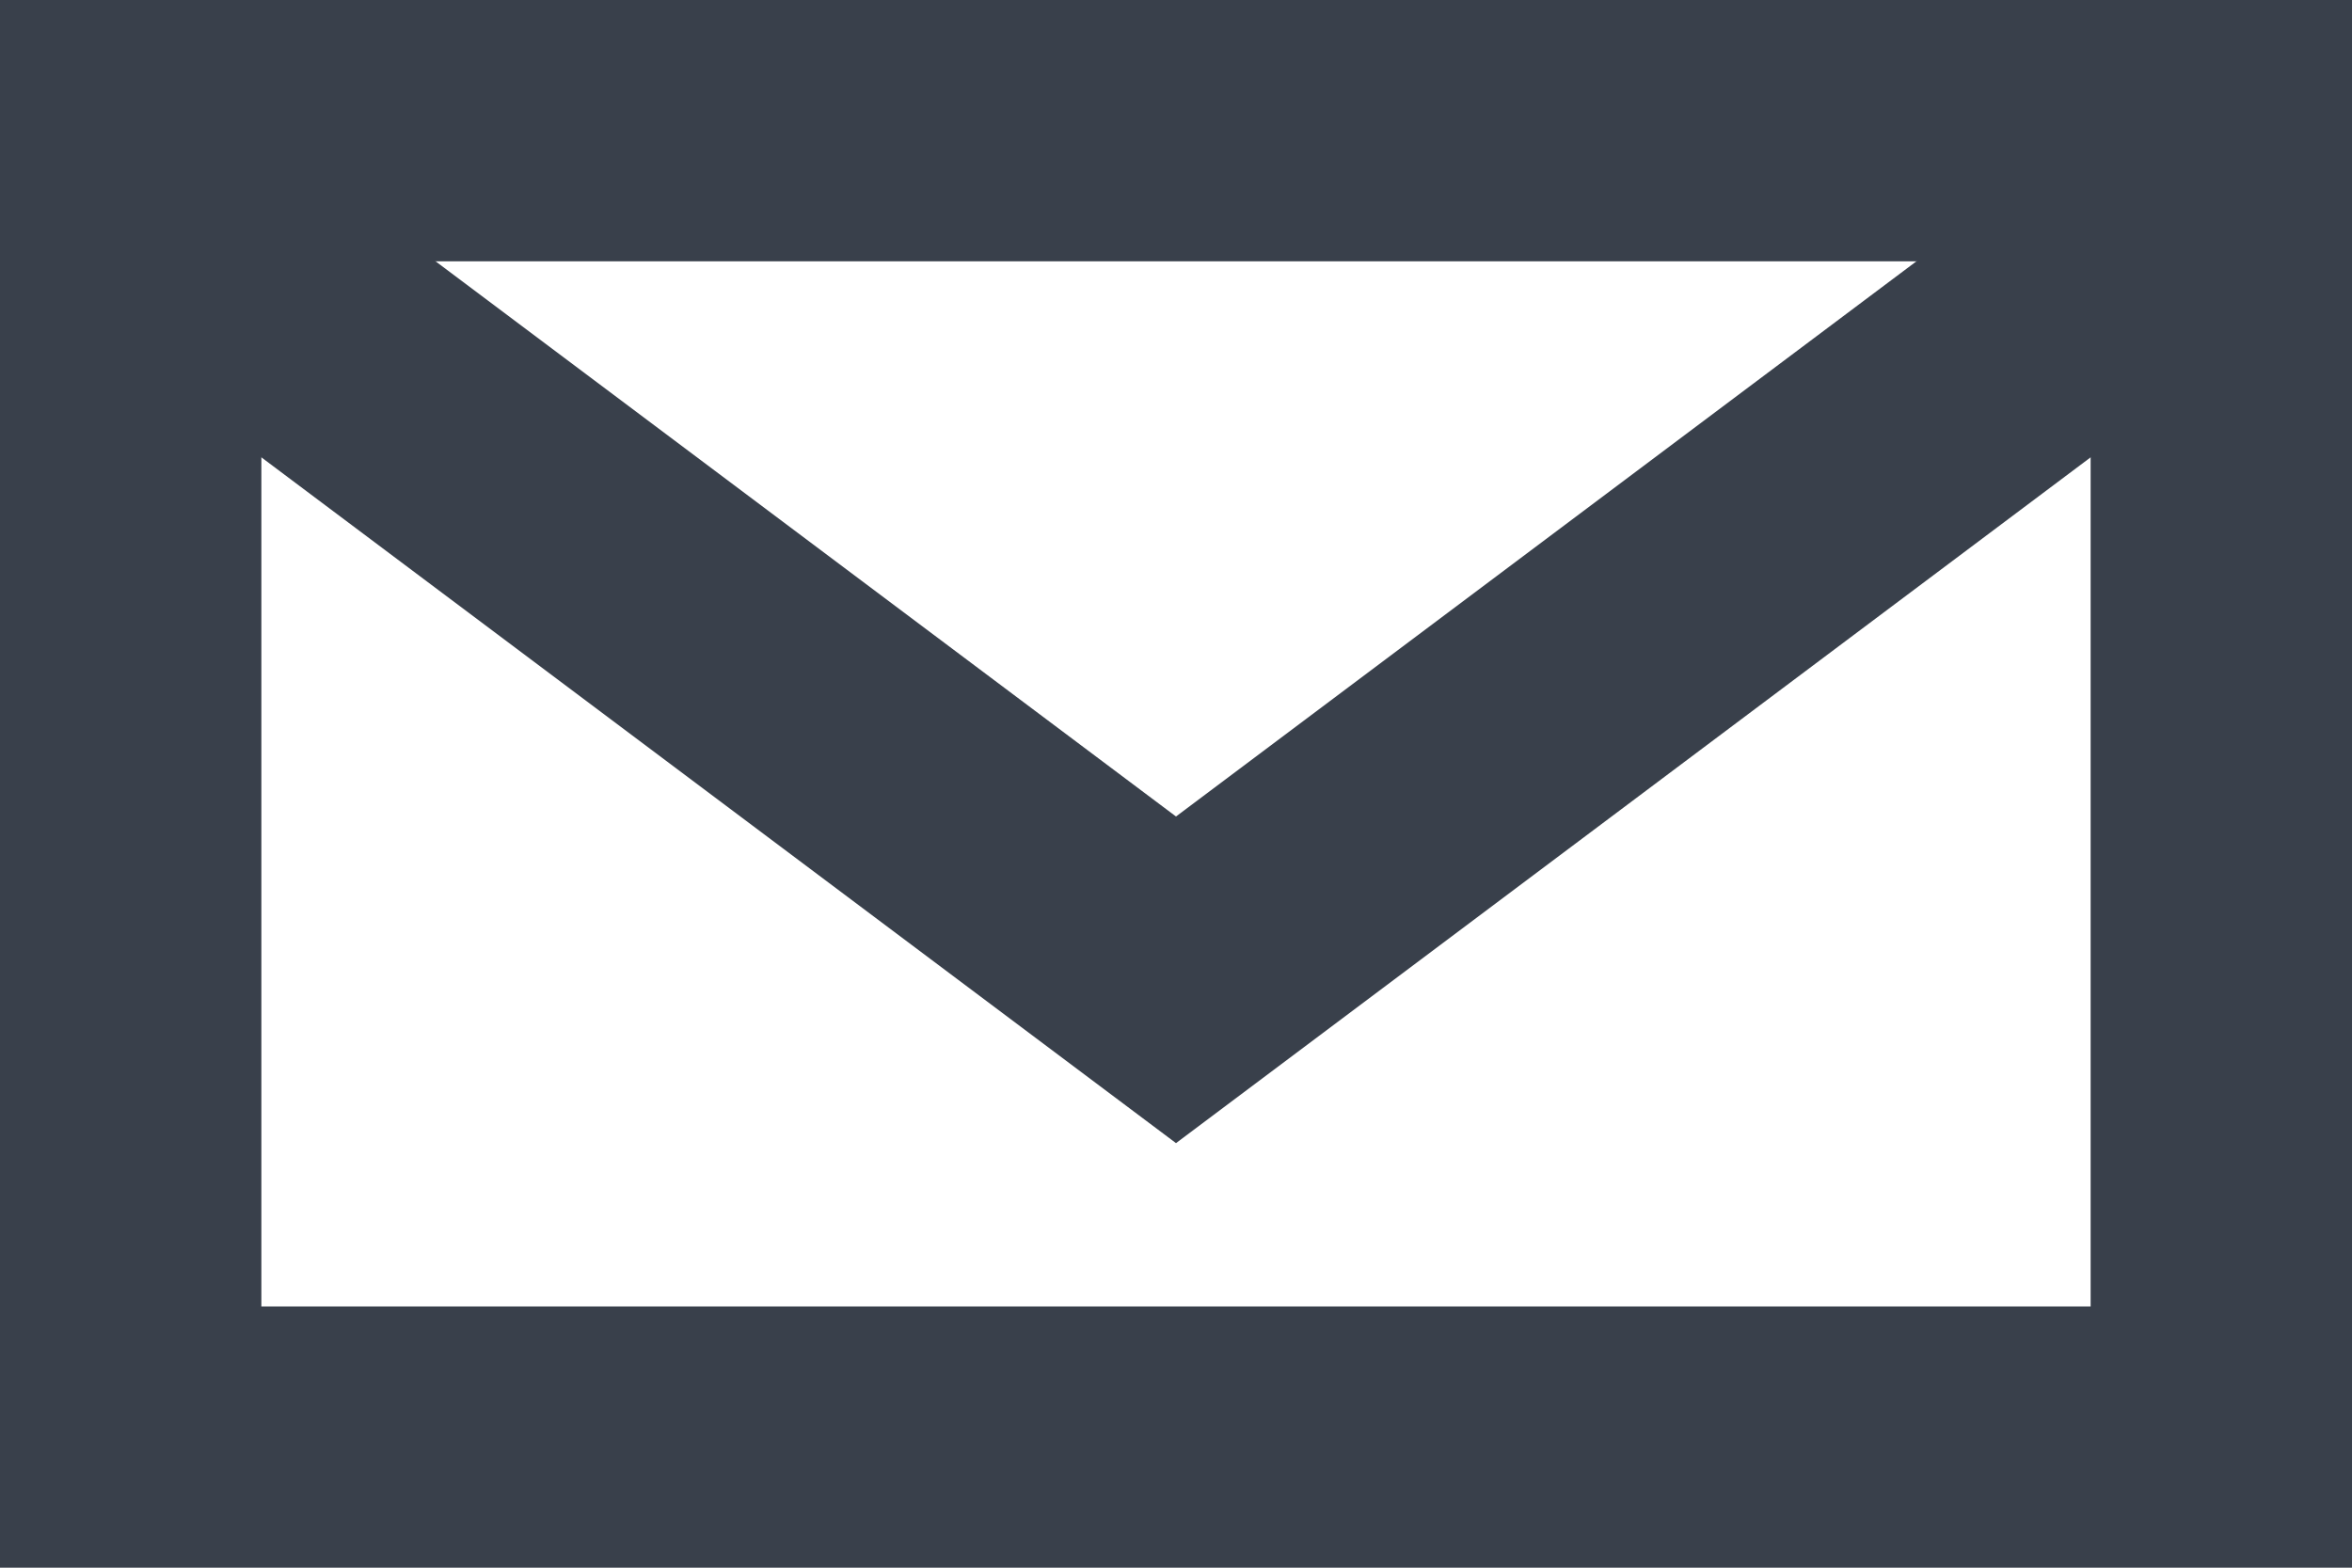
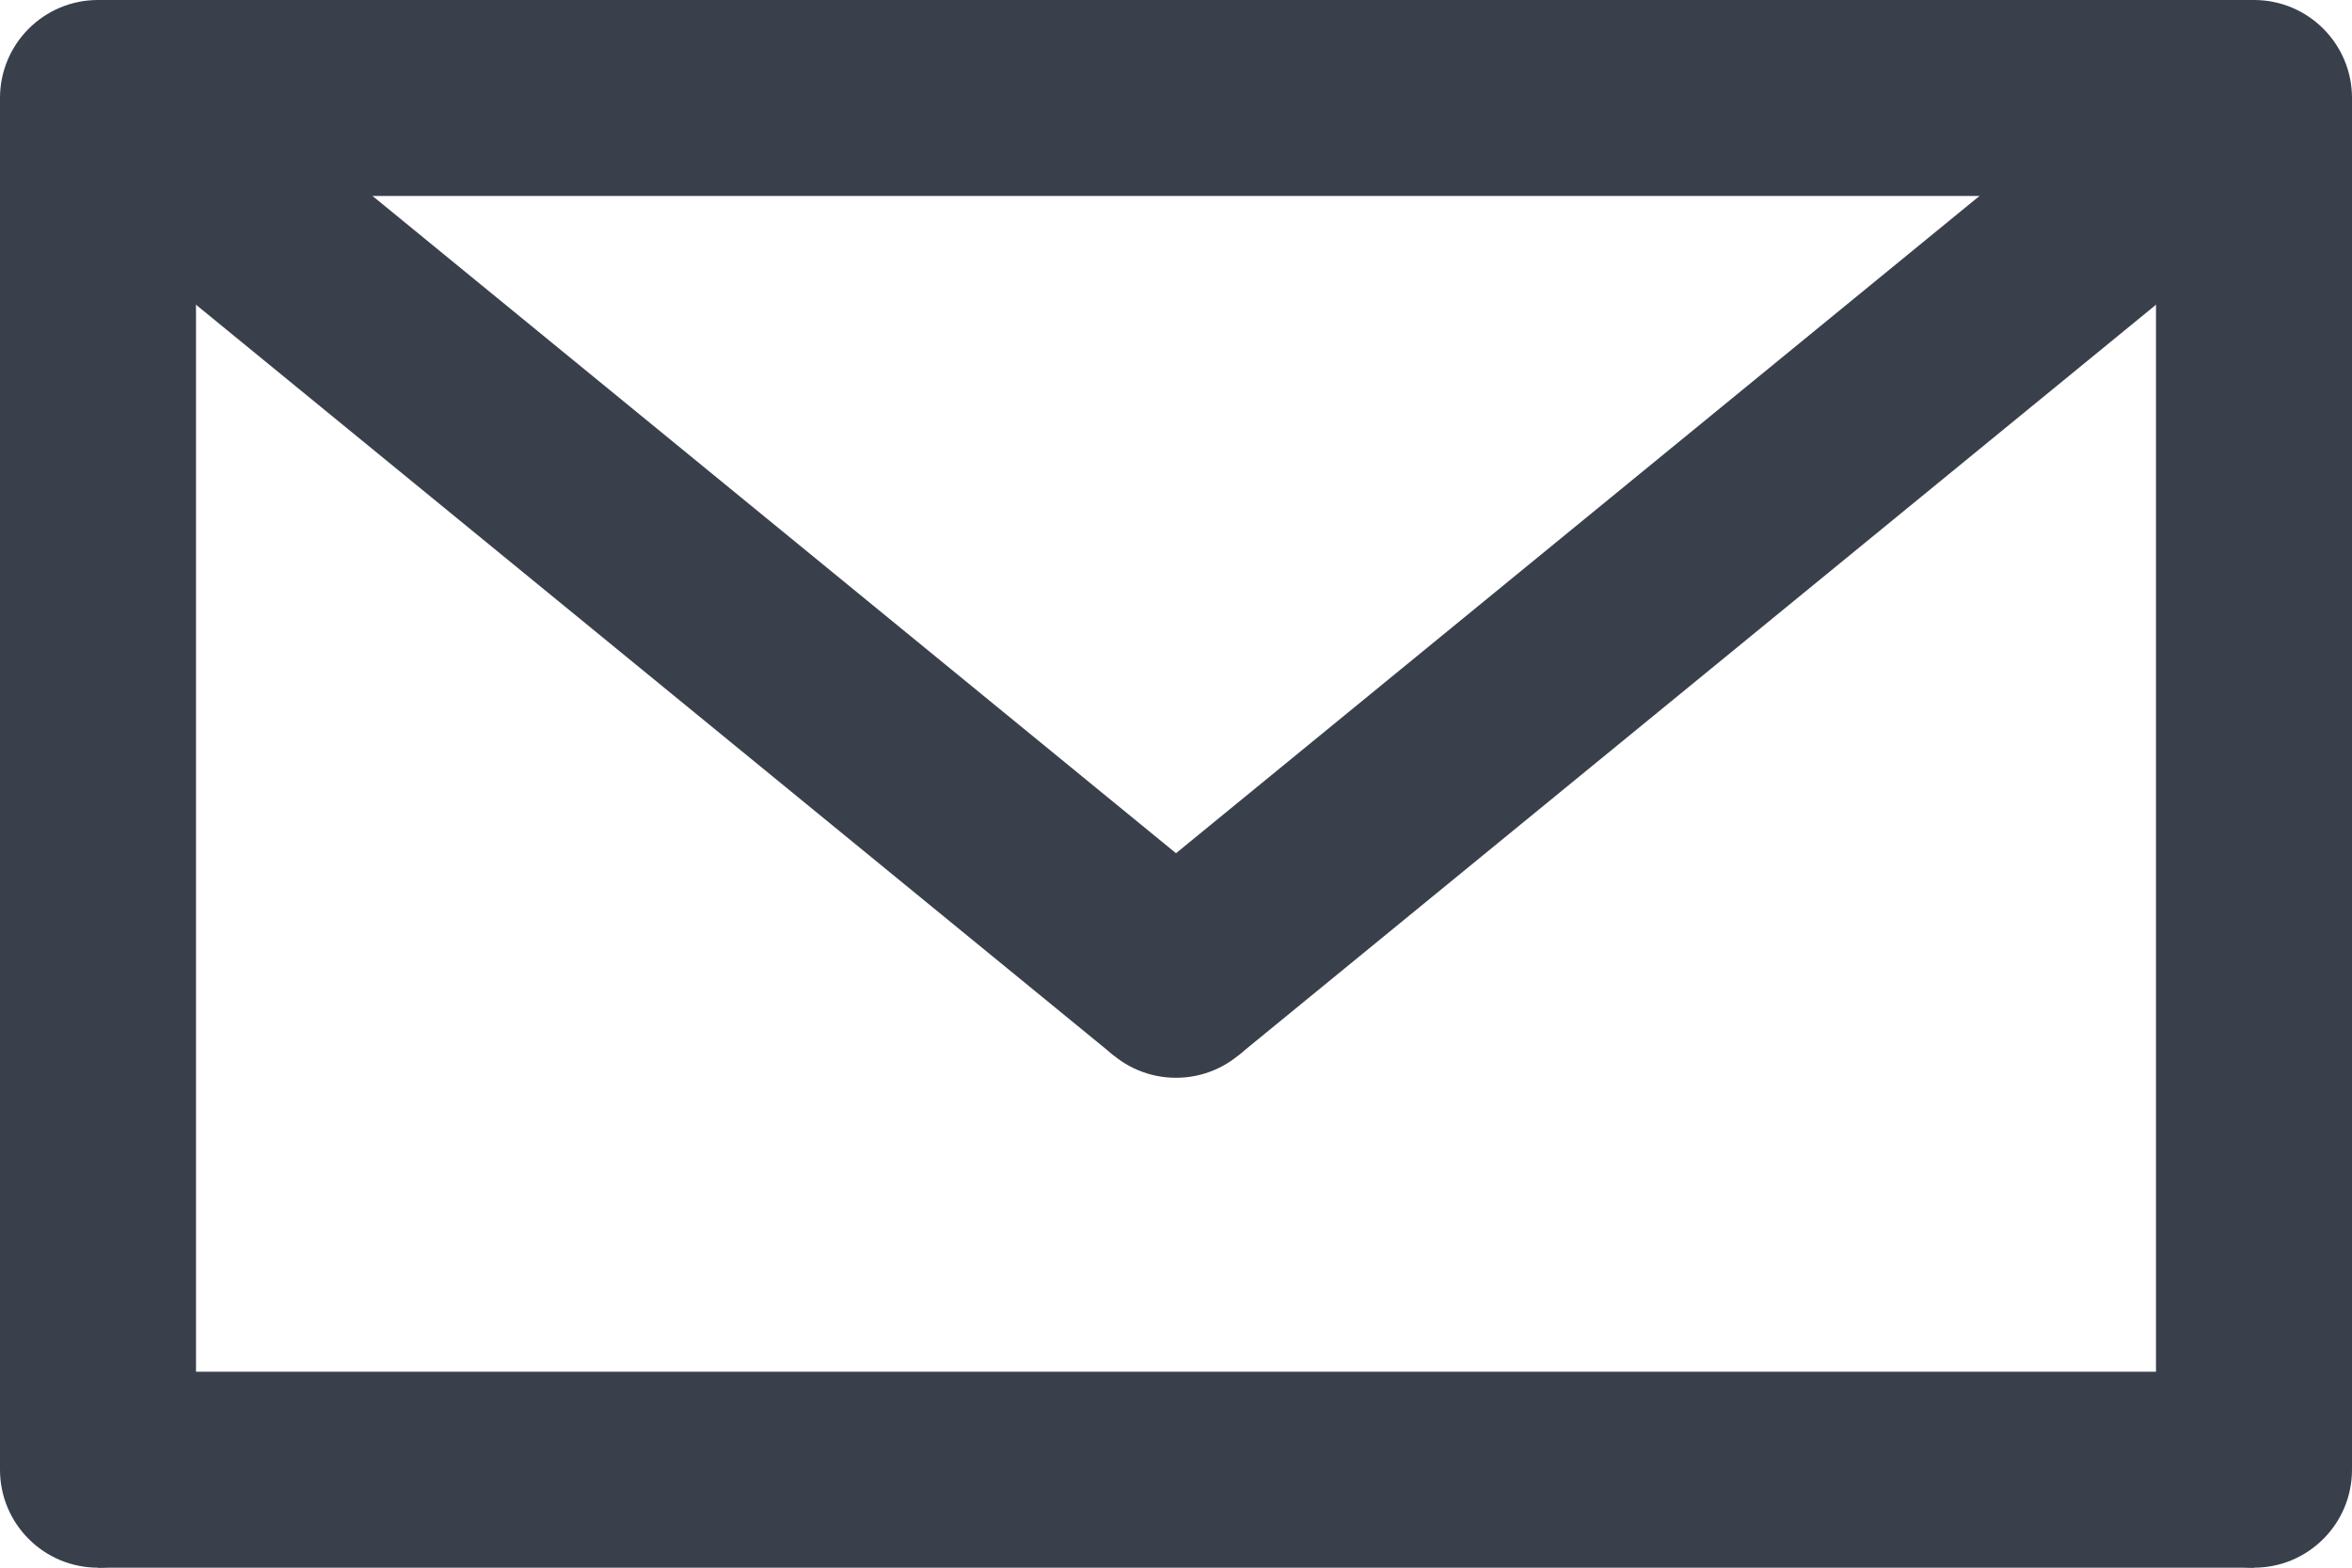
- <svg xmlns="http://www.w3.org/2000/svg" version="1.1" id="Layer_1" x="0px" y="0px" width="24px" height="16px" viewBox="0 0 24 16" enable-background="new 0 0 24 16" xml:space="preserve">
-   <polyline fill="none" stroke="#39404B" stroke-width="2.667" points="1.334,2.001 12,10 22.666,2.001 " />
-   <g>
-     <path fill="#39404B" d="M21.333,2.667v10.667H2.667V2.667H21.333 M24,0H0v16h24V0L24,0z" />
-   </g>
+ <svg xmlns="http://www.w3.org/2000/svg" width="24" height="16" viewBox="0 0 24 16" fill="none">
+   <circle cx="1" cy="1" r="1" fill="#39404B" />
+   <circle cx="23" cy="1" r="1" fill="#39404B" />
+   <circle cx="12" cy="10" r="1" fill="#39404B" />
+   <circle cx="1" cy="15" r="1" fill="#39404B" />
+   <circle cx="23" cy="15" r="1" fill="#39404B" />
+   <rect x="1" width="22" height="2" fill="#39404B" />
+   <rect x="1" y="14" width="22" height="2" fill="#39404B" />
+   <rect y="1" width="2" height="14" fill="#39404B" />
+   <rect x="22" y="1" width="2" height="14" fill="#39404B" />
+   <path fill-rule="evenodd" clip-rule="evenodd" d="M11.367 10.774L0.367 1.774L1.633 0.226L12.633 9.226L11.367 10.774Z" fill="#39404B" />
+   <path fill-rule="evenodd" clip-rule="evenodd" d="M11.367 9.226L22.367 0.226L23.633 1.774L12.633 10.774L11.367 9.226Z" fill="#39404B" />
</svg>
